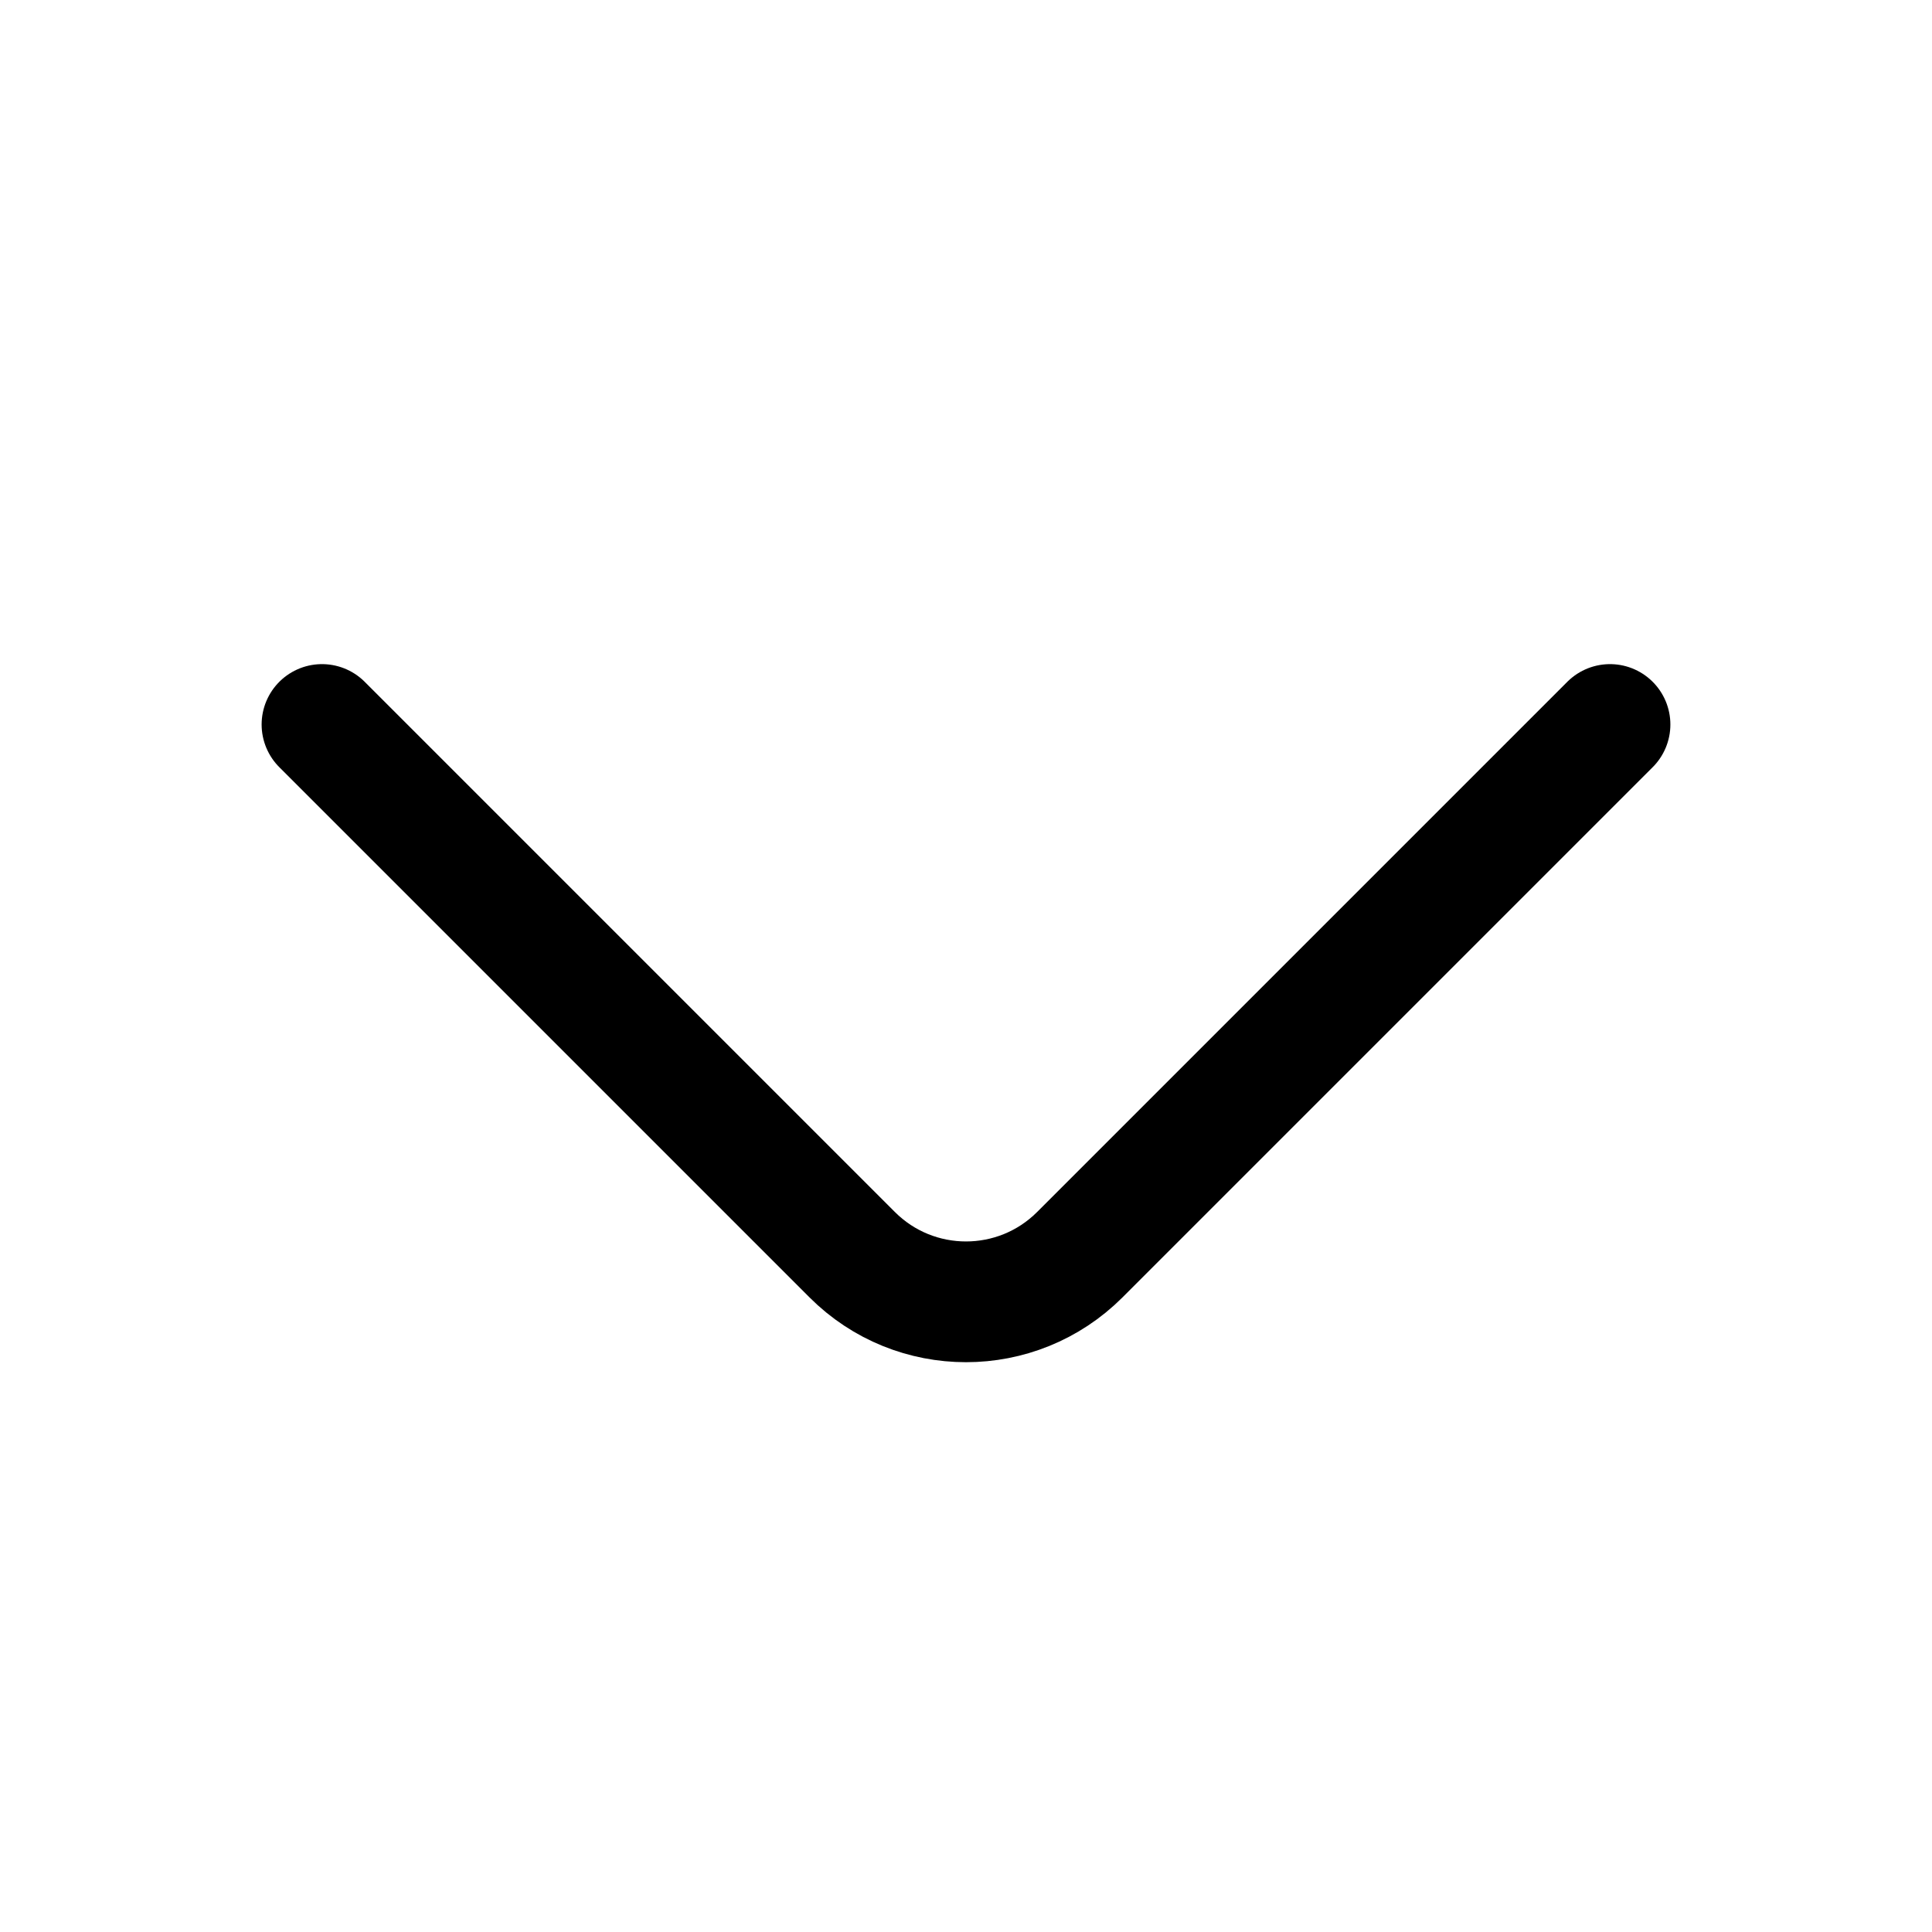
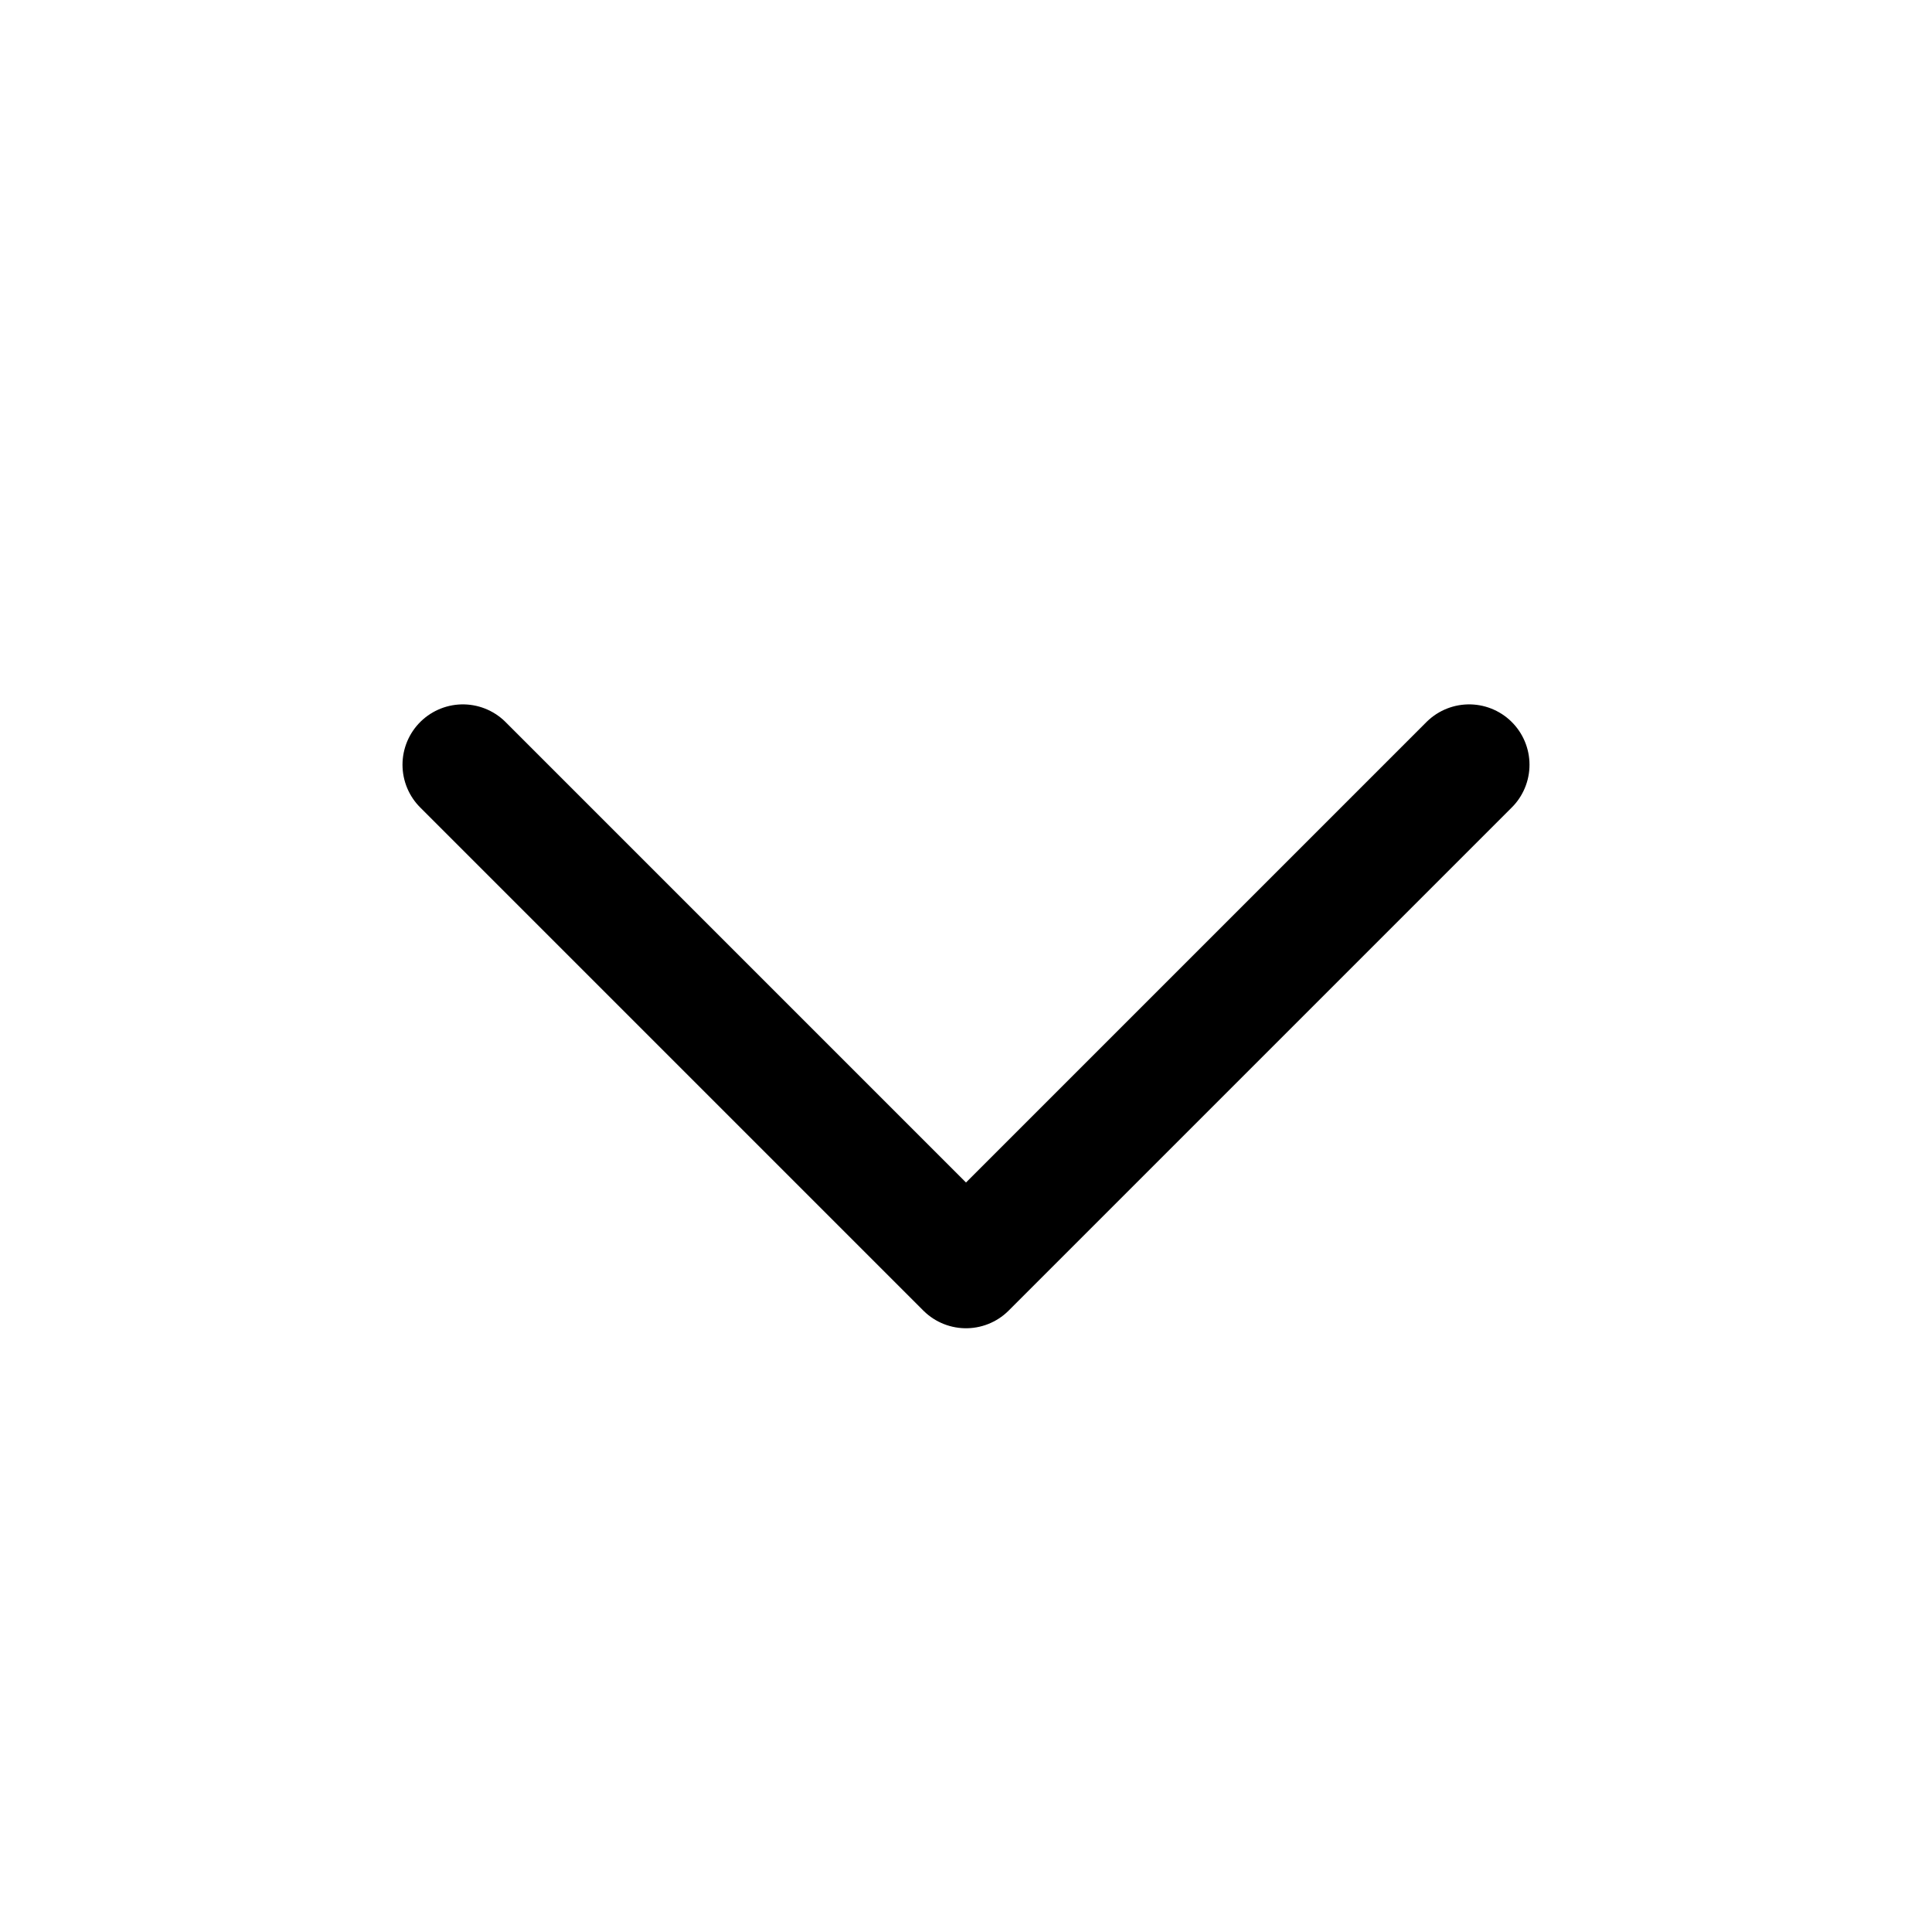
<svg xmlns="http://www.w3.org/2000/svg" viewBox="0 0 24 24" fill="none">
-   <path d="M20 9L13.414 15.586C12.633 16.367 11.367 16.367 10.586 15.586L4 9" stroke="black" stroke-width="1.5" stroke-linecap="round" stroke-linejoin="round" />
+   <path d="M5.75 9.5L12 15.75L18.25 9.5" stroke="currentColor" stroke-width="1.5" stroke-linecap="round" stroke-linejoin="round" />
</svg>
